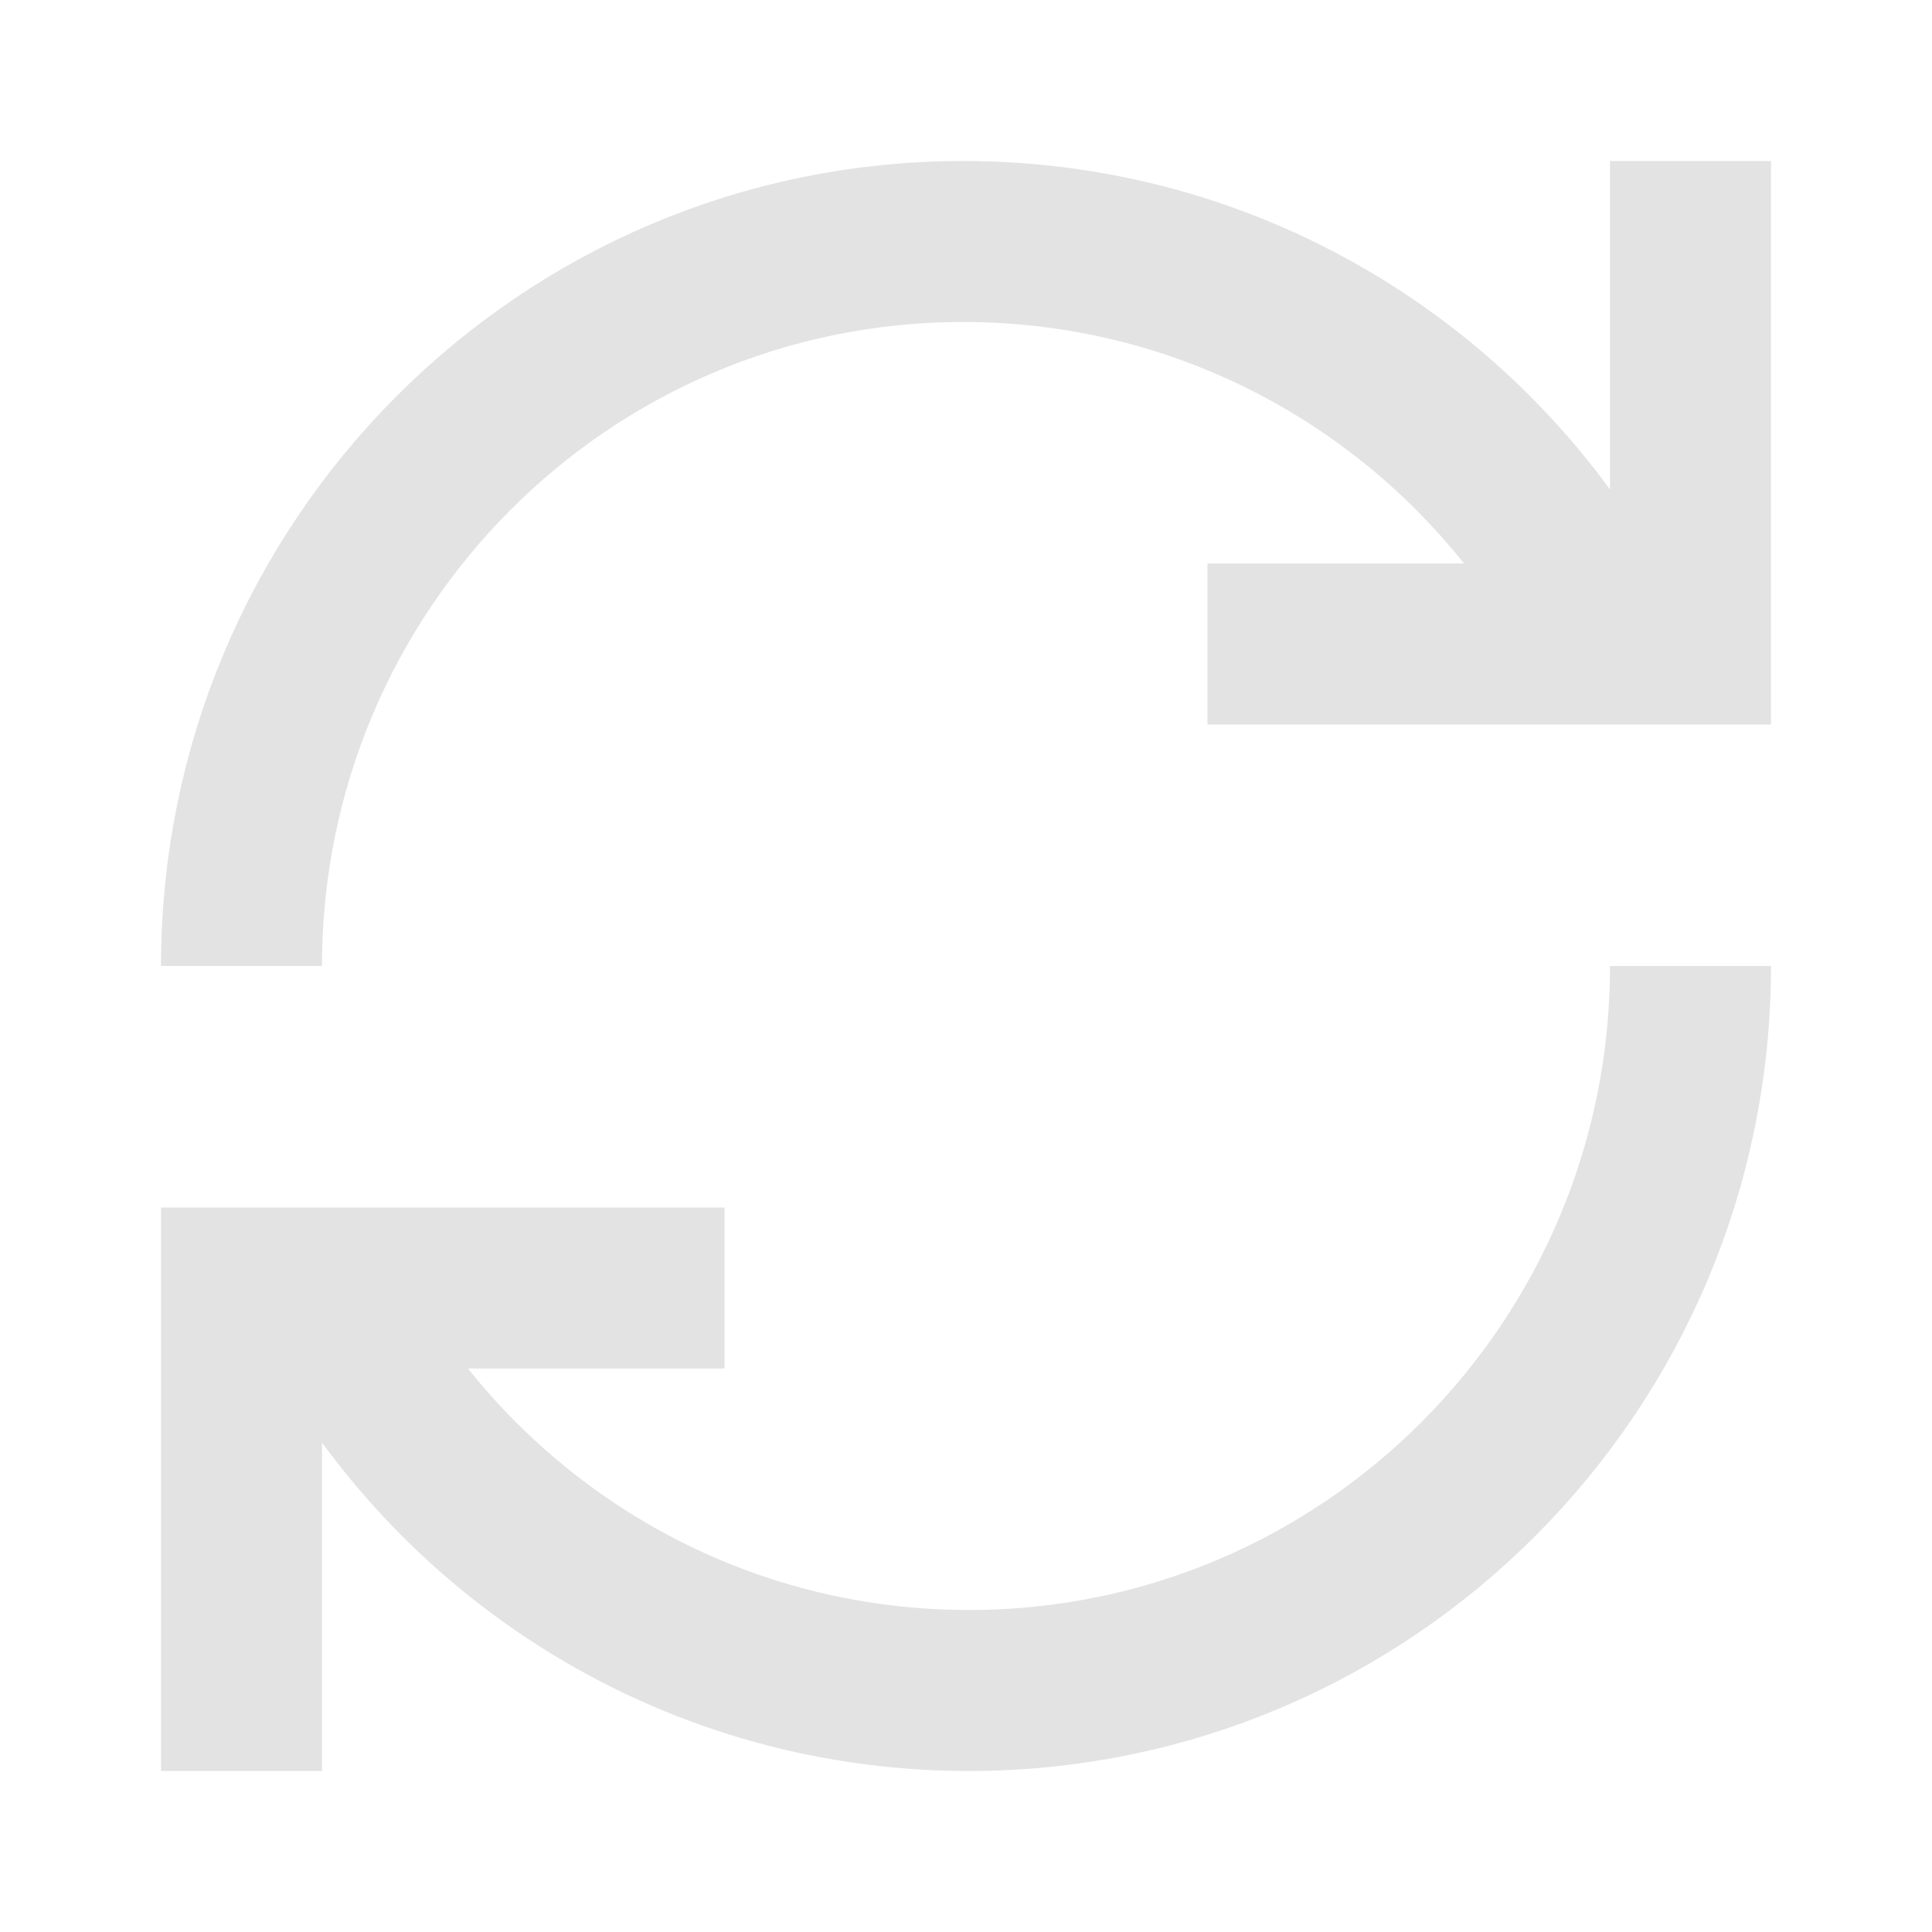
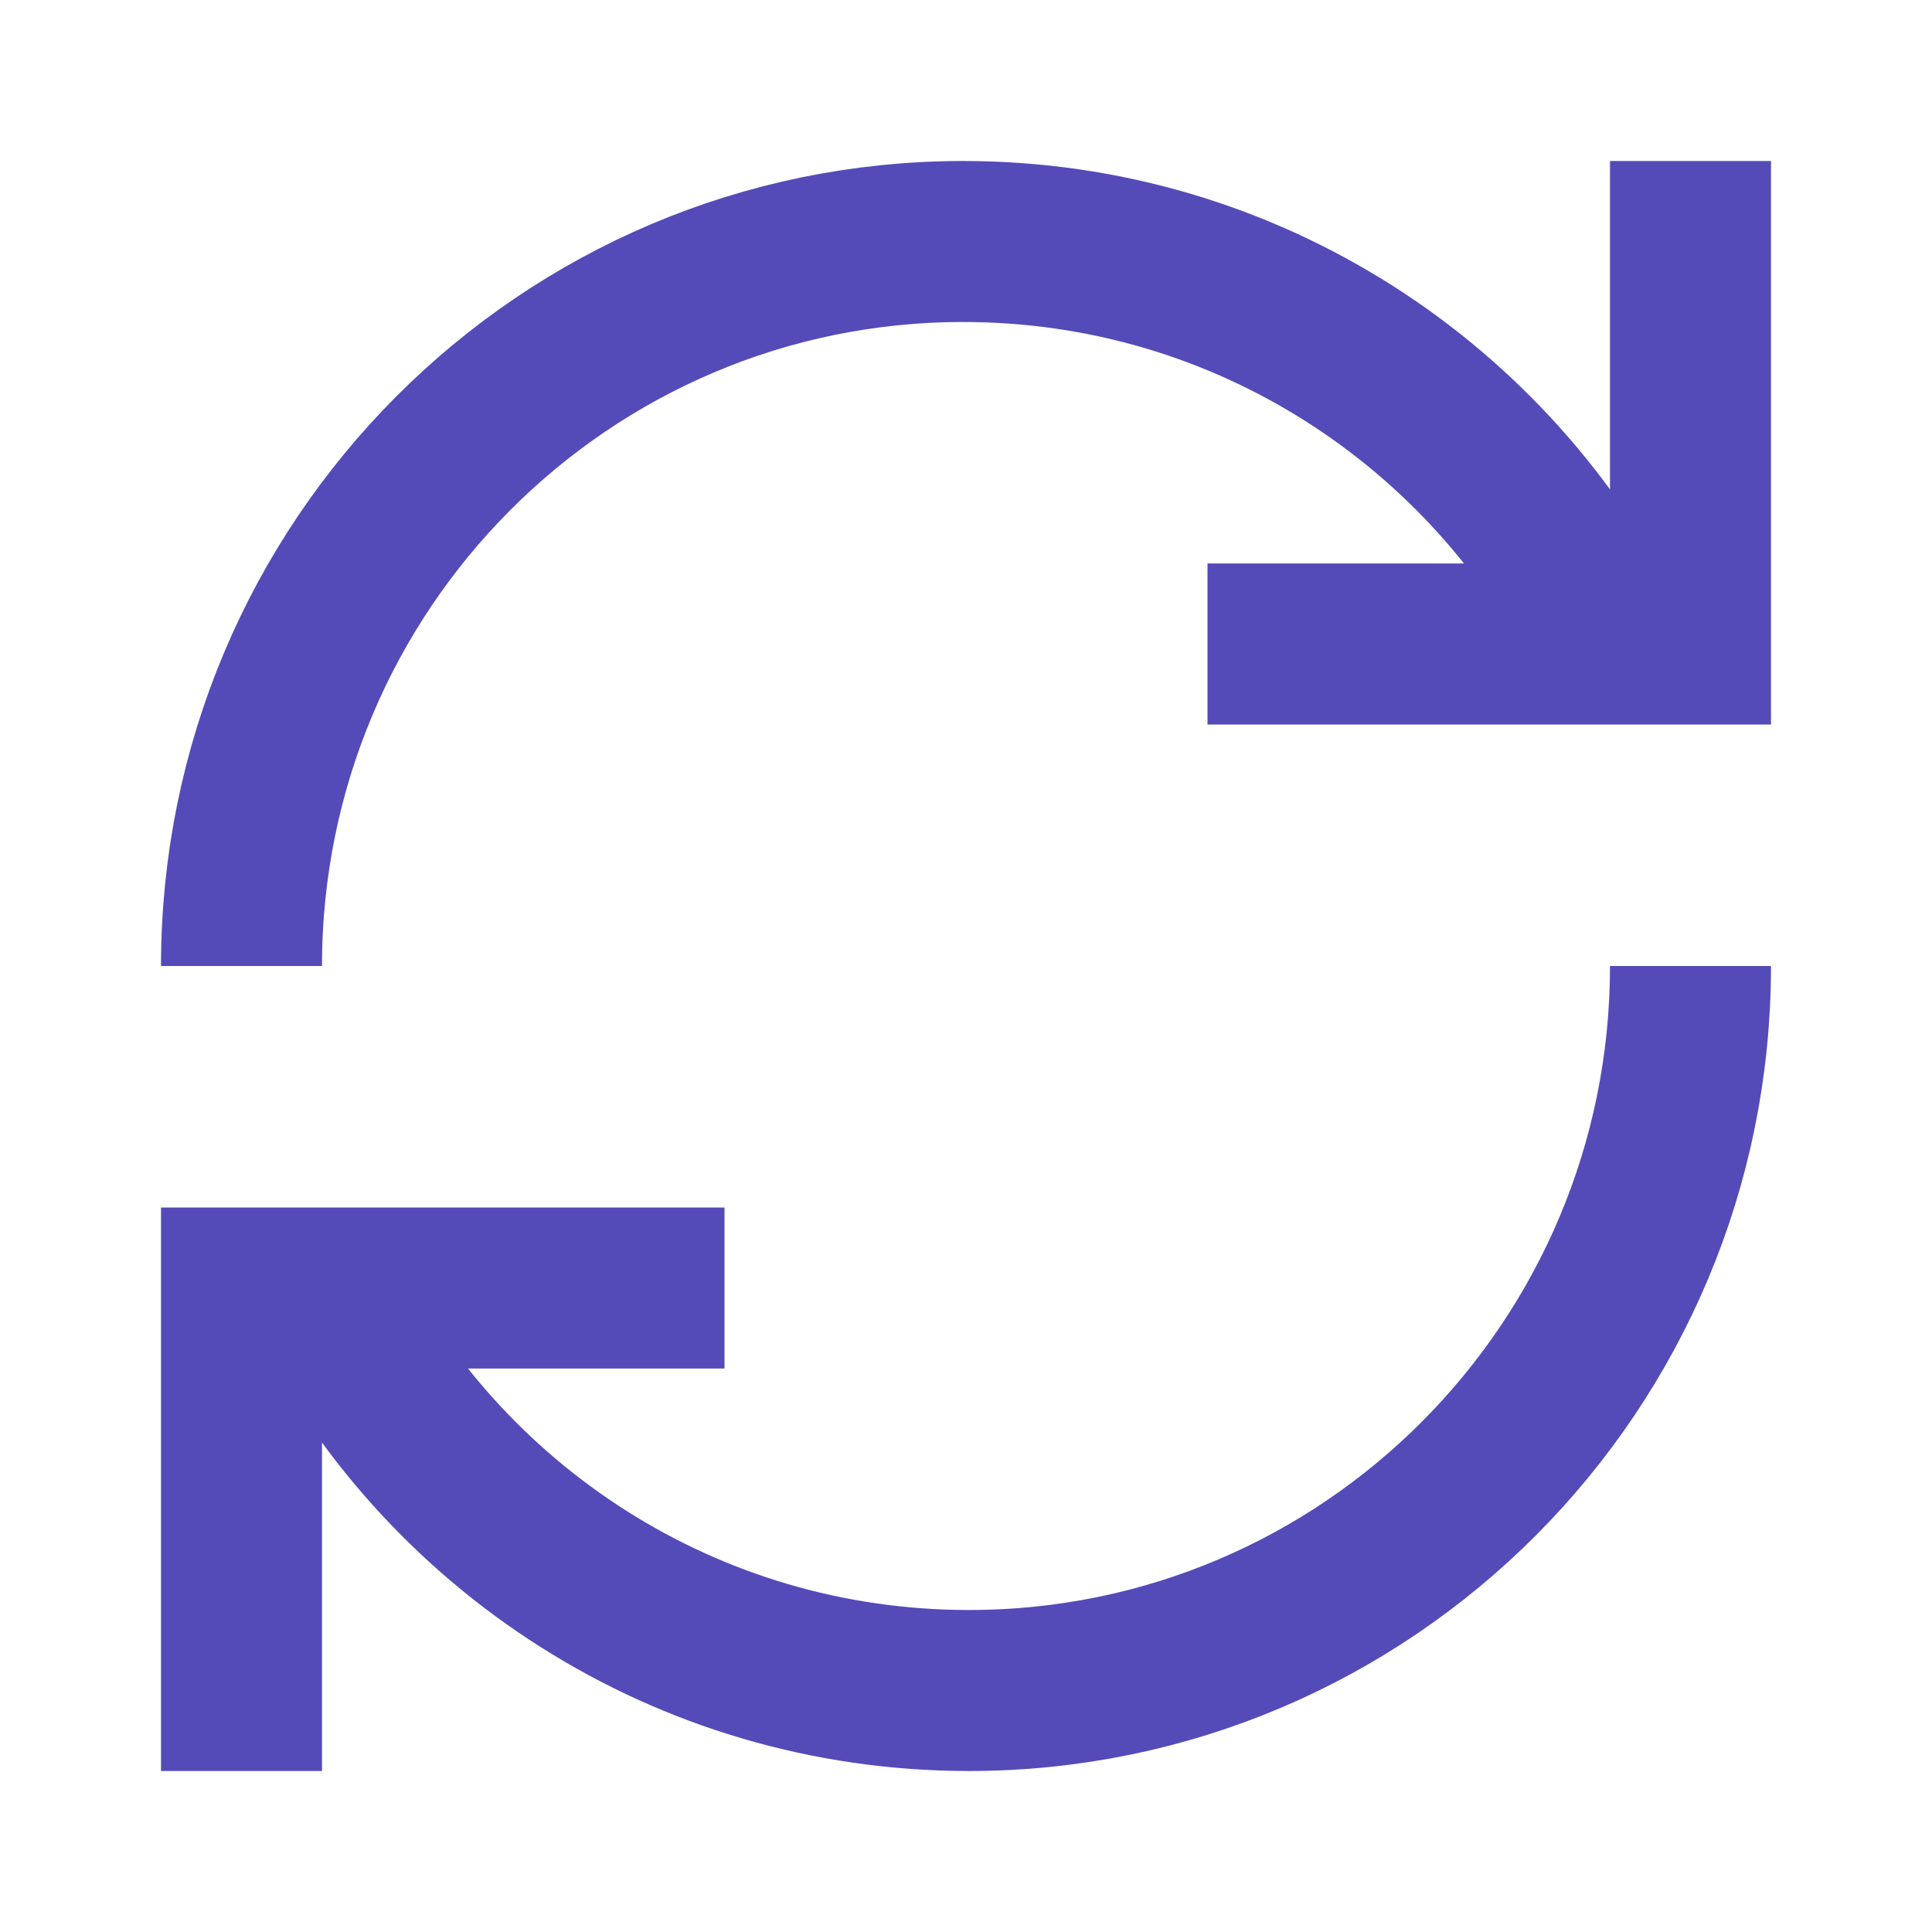
- <svg xmlns="http://www.w3.org/2000/svg" stroke="#E3E3E3" fill="#E3E3E3" stroke-width="0" viewBox="0 0 24 24" height="1em" width="1em">
-   <path fill="none" stroke="#E3E3E3" stroke-width="2" d="M20,8 C18.534,5.032 15.486,3 11.964,3 C7.013,3 3,7.03 3,12 M4,16 C5.466,18.968 8.514,21 12.036,21 C16.987,21 21,16.97 21,12 M9,16 L3,16 L3,22 M21,2 L21,8 L15,8" />
+ <svg xmlns="http://www.w3.org/2000/svg" stroke="#544BB9" fill="#544BB9" stroke-width="0" viewBox="0 0 24 24" height="1em" width="1em">
+   <path fill="none" stroke="#544BB9" stroke-width="2" d="M20,8 C18.534,5.032 15.486,3 11.964,3 C7.013,3 3,7.03 3,12 M4,16 C5.466,18.968 8.514,21 12.036,21 C16.987,21 21,16.97 21,12 M9,16 L3,16 L3,22 M21,2 L21,8 L15,8" />
</svg>
